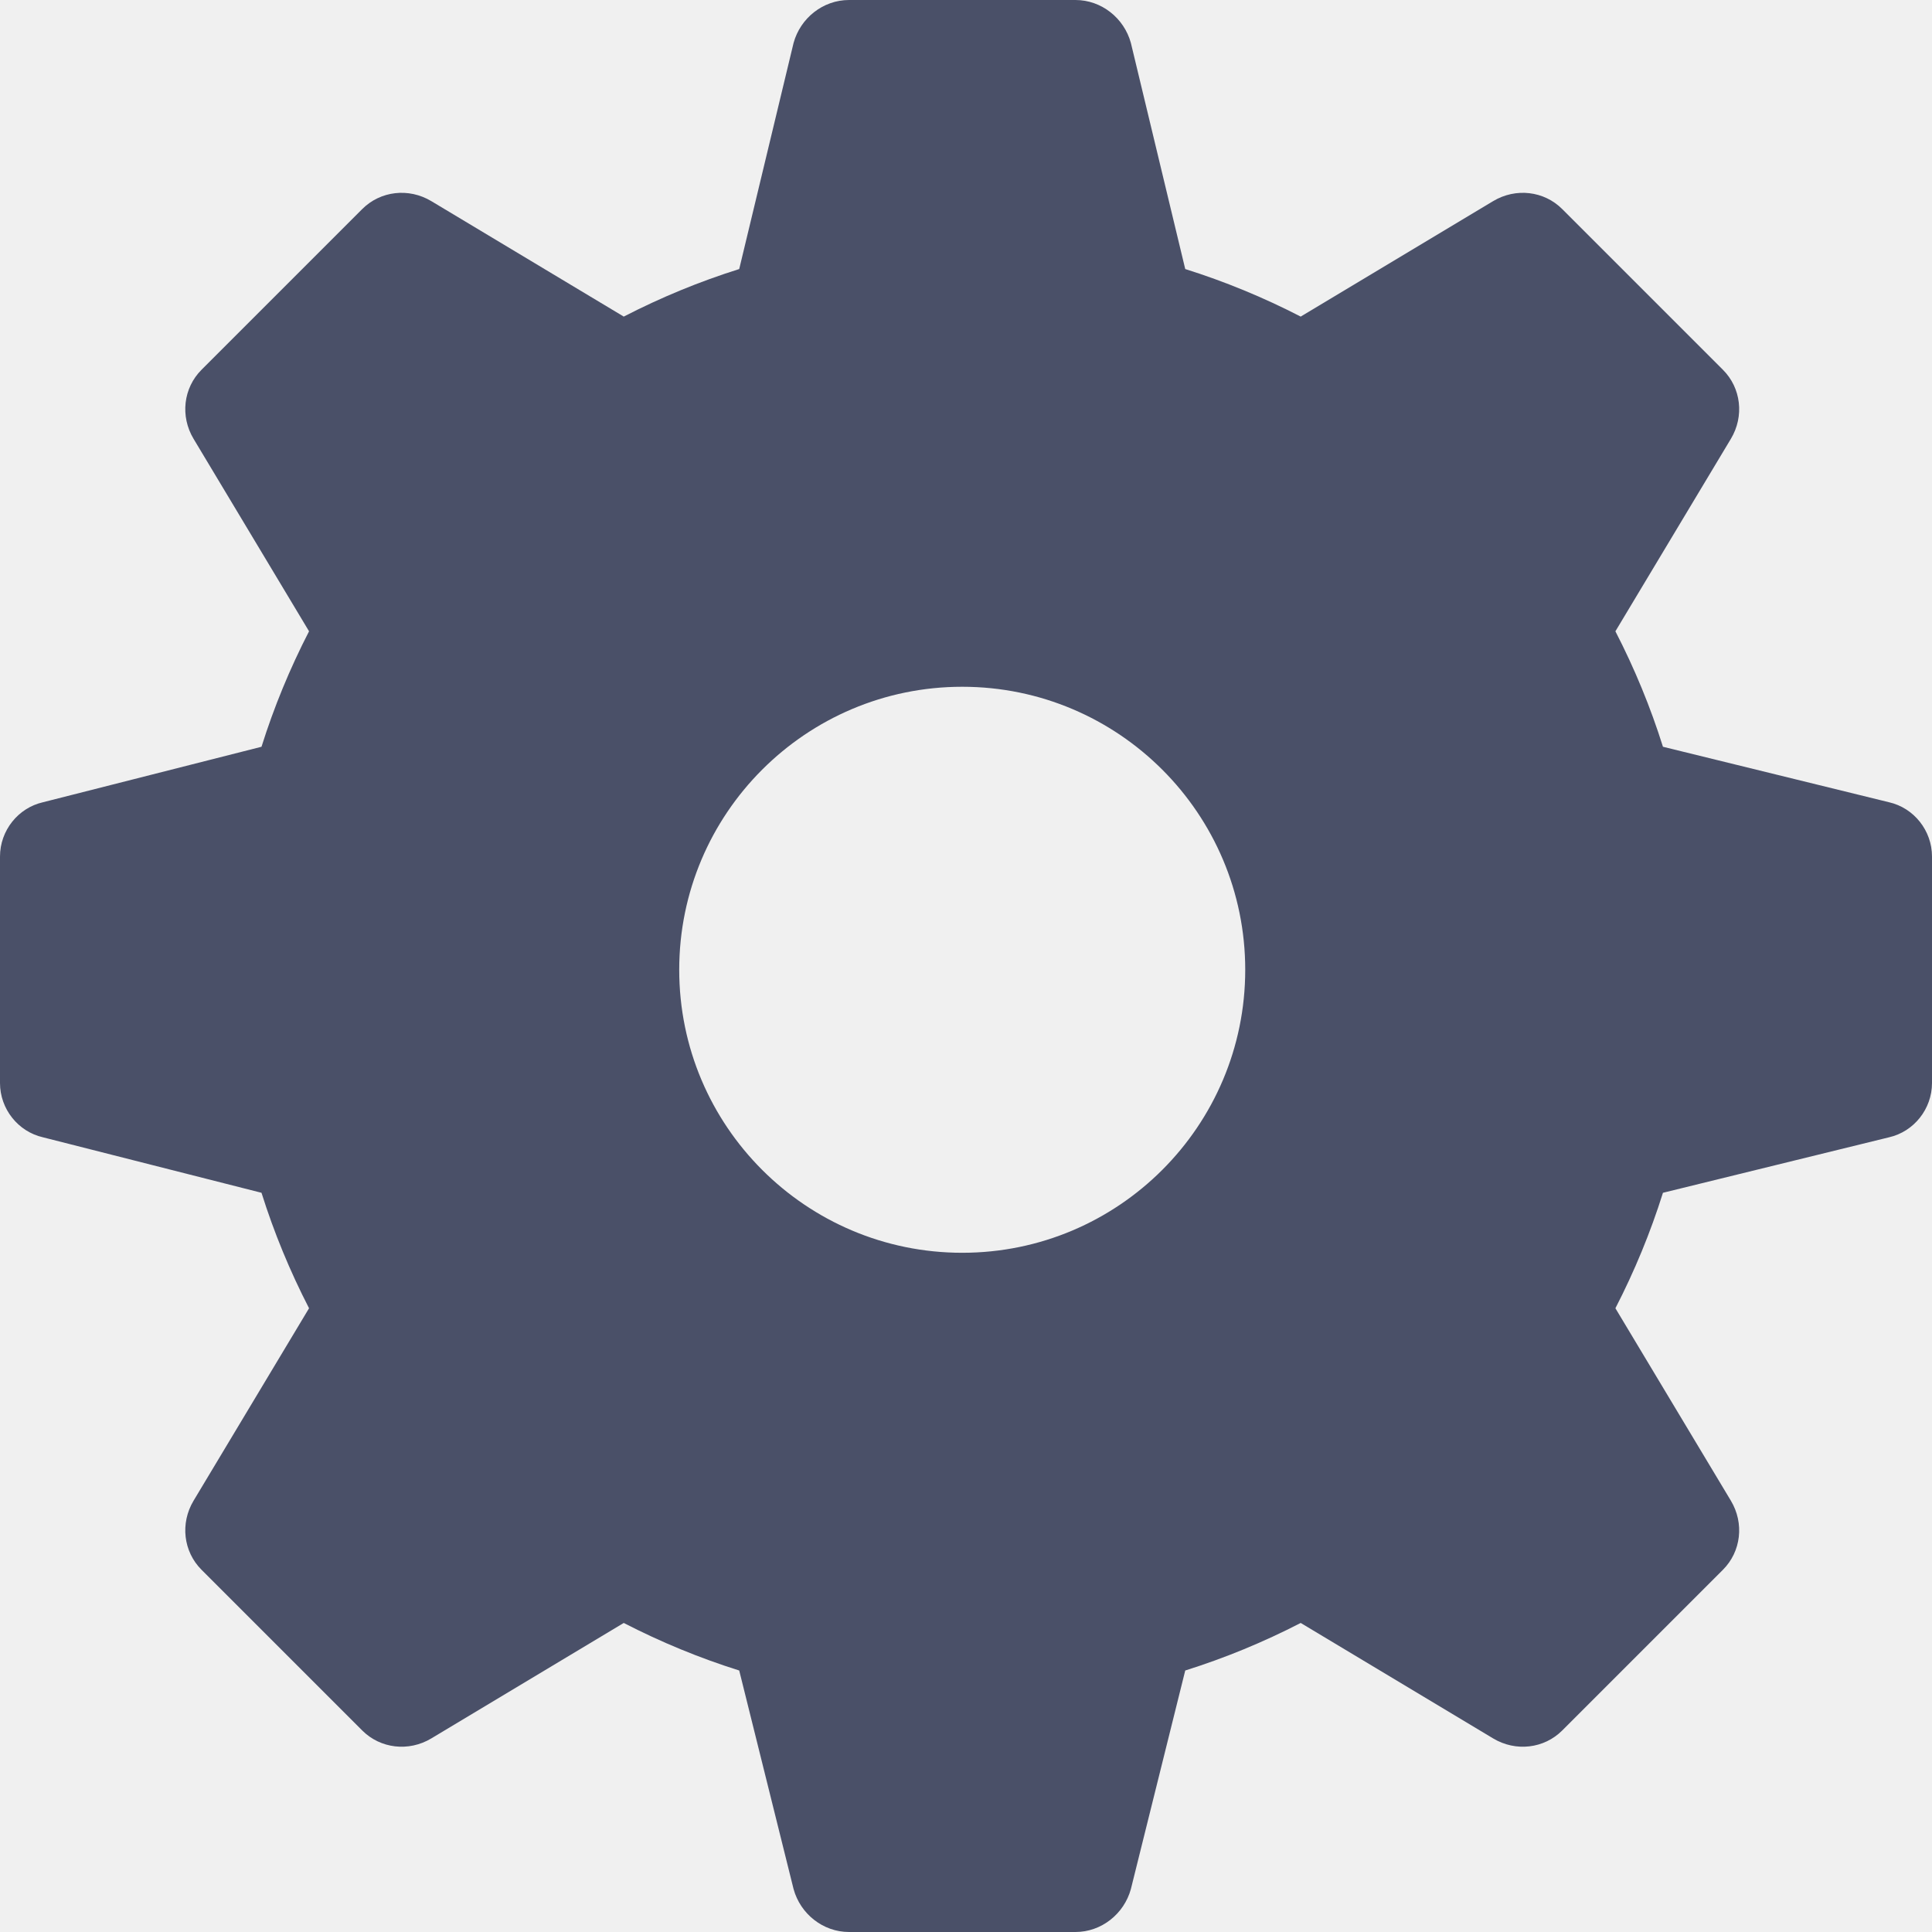
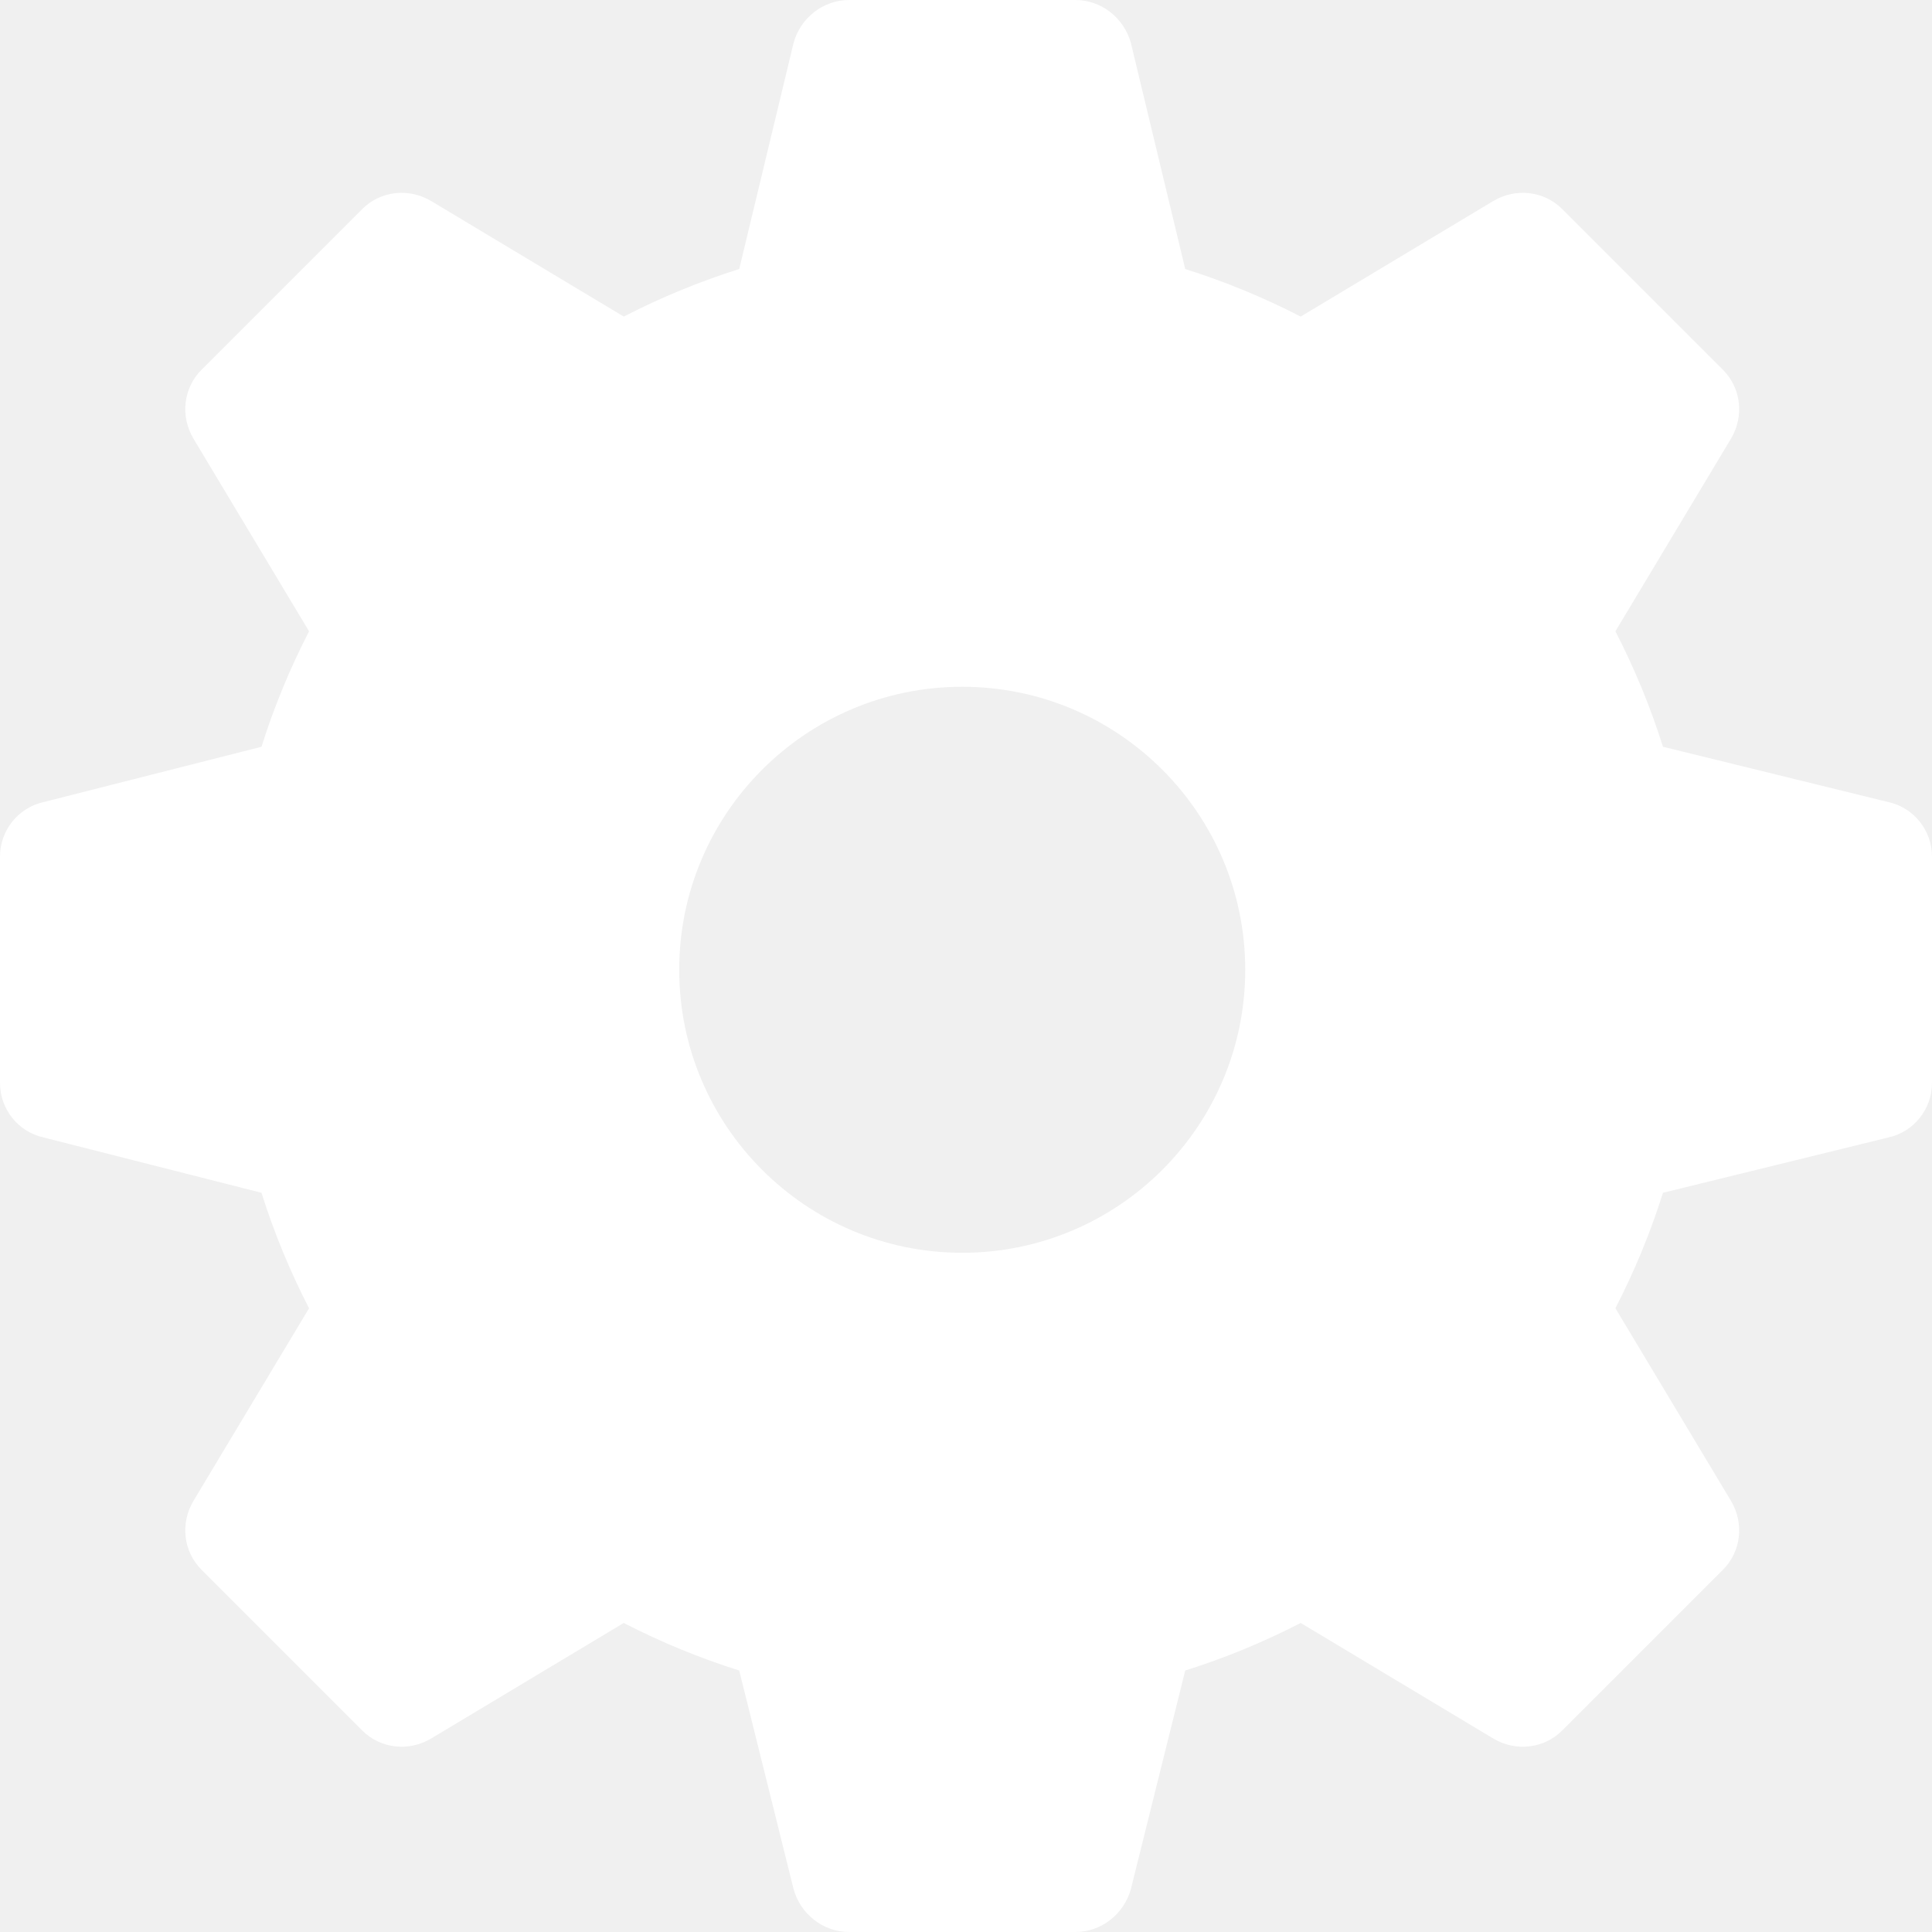
- <svg xmlns="http://www.w3.org/2000/svg" version="1.1" id="Capa_1" fill="#4a5068" x="0px" y="0px" viewBox="0 0 512 512" style="enable-background:new 0 0 512 512;" xml:space="preserve">
+ <svg xmlns="http://www.w3.org/2000/svg" version="1.1" id="Capa_1" fill="#FFFFFF" x="0px" y="0px" viewBox="0 0 512 512" style="enable-background:new 0 0 512 512;" xml:space="preserve">
  <g>
    <g>
-       <path d="M500.6,212.6l-59.9-14.7c-3.3-10.5-7.5-20.7-12.6-30.6l30.6-51c3.6-6,2.7-13.5-2.1-18.3L414,55.4    c-4.8-4.8-12.3-5.7-18.3-2.1l-51,30.6c-9.9-5.1-20.1-9.3-30.6-12.6l-14.4-59.9C297.9,4.8,291.9,0,285,0h-60    c-6.9,0-12.9,4.8-14.7,11.4l-14.4,59.9c-10.5,3.3-20.7,7.5-30.6,12.6l-51-30.6c-6-3.6-13.5-2.7-18.3,2.1L53.4,98    c-4.8,4.8-5.7,12.3-2.1,18.3l30.6,51c-5.1,9.9-9.3,20.1-12.6,30.6l-57.9,14.7C4.8,214.1,0,220.1,0,227v60    c0,6.9,4.8,12.9,11.4,14.4l57.9,14.7c3.3,10.5,7.5,20.7,12.6,30.6l-30.6,51c-3.6,6-2.7,13.5,2.1,18.3L96,458.6    c4.8,4.8,12.3,5.7,18.3,2.1l51-30.6c9.9,5.1,20.1,9.3,30.6,12.6l14.4,57.9c1.8,6.6,7.8,11.4,14.7,11.4h60    c6.9,0,12.9-4.8,14.7-11.4l14.4-57.9c10.5-3.3,20.7-7.5,30.6-12.6l51,30.6c6,3.6,13.5,2.7,18.3-2.1l42.6-42.6    c4.8-4.8,5.7-12.3,2.1-18.3l-30.6-51c5.1-9.9,9.3-20.1,12.6-30.6l59.9-14.7c6.6-1.5,11.4-7.5,11.4-14.4v-60    C512,220.1,507.2,214.1,500.6,212.6z M255,332c-41.4,0-75-33.6-75-75c0-41.4,33.6-75,75-75c41.4,0,75,33.6,75,75    C330,298.4,296.4,332,255,332z" />
+       <path fill="#FFFFFF" d="M500.6,212.6l-59.9-14.7c-3.3-10.5-7.5-20.7-12.6-30.6l30.6-51c3.6-6,2.7-13.5-2.1-18.3L414,55.4    c-4.8-4.8-12.3-5.7-18.3-2.1l-51,30.6c-9.9-5.1-20.1-9.3-30.6-12.6l-14.4-59.9C297.9,4.8,291.9,0,285,0h-60    c-6.9,0-12.9,4.8-14.7,11.4l-14.4,59.9c-10.5,3.3-20.7,7.5-30.6,12.6l-51-30.6c-6-3.6-13.5-2.7-18.3,2.1L53.4,98    c-4.8,4.8-5.7,12.3-2.1,18.3l30.6,51c-5.1,9.9-9.3,20.1-12.6,30.6l-57.9,14.7C4.8,214.1,0,220.1,0,227v60    c0,6.9,4.8,12.9,11.4,14.4l57.9,14.7c3.3,10.5,7.5,20.7,12.6,30.6l-30.6,51c-3.6,6-2.7,13.5,2.1,18.3L96,458.6    c4.8,4.8,12.3,5.7,18.3,2.1l51-30.6c9.9,5.1,20.1,9.3,30.6,12.6l14.4,57.9c1.8,6.6,7.8,11.4,14.7,11.4h60    c6.9,0,12.9-4.8,14.7-11.4l14.4-57.9c10.5-3.3,20.7-7.5,30.6-12.6l51,30.6c6,3.6,13.5,2.7,18.3-2.1l42.6-42.6    c4.8-4.8,5.7-12.3,2.1-18.3l-30.6-51c5.1-9.9,9.3-20.1,12.6-30.6l59.9-14.7c6.6-1.5,11.4-7.5,11.4-14.4v-60    C512,220.1,507.2,214.1,500.6,212.6z M255,332c-41.4,0-75-33.6-75-75c0-41.4,33.6-75,75-75c41.4,0,75,33.6,75,75    C330,298.4,296.4,332,255,332z" />
    </g>
  </g>
  <g>
</g>
  <g>
</g>
  <g>
</g>
  <g>
</g>
  <g>
</g>
  <g>
</g>
  <g>
</g>
  <g>
</g>
  <g>
</g>
  <g>
</g>
  <g>
</g>
  <g>
</g>
  <g>
</g>
  <g>
</g>
  <g>
</g>
</svg>
